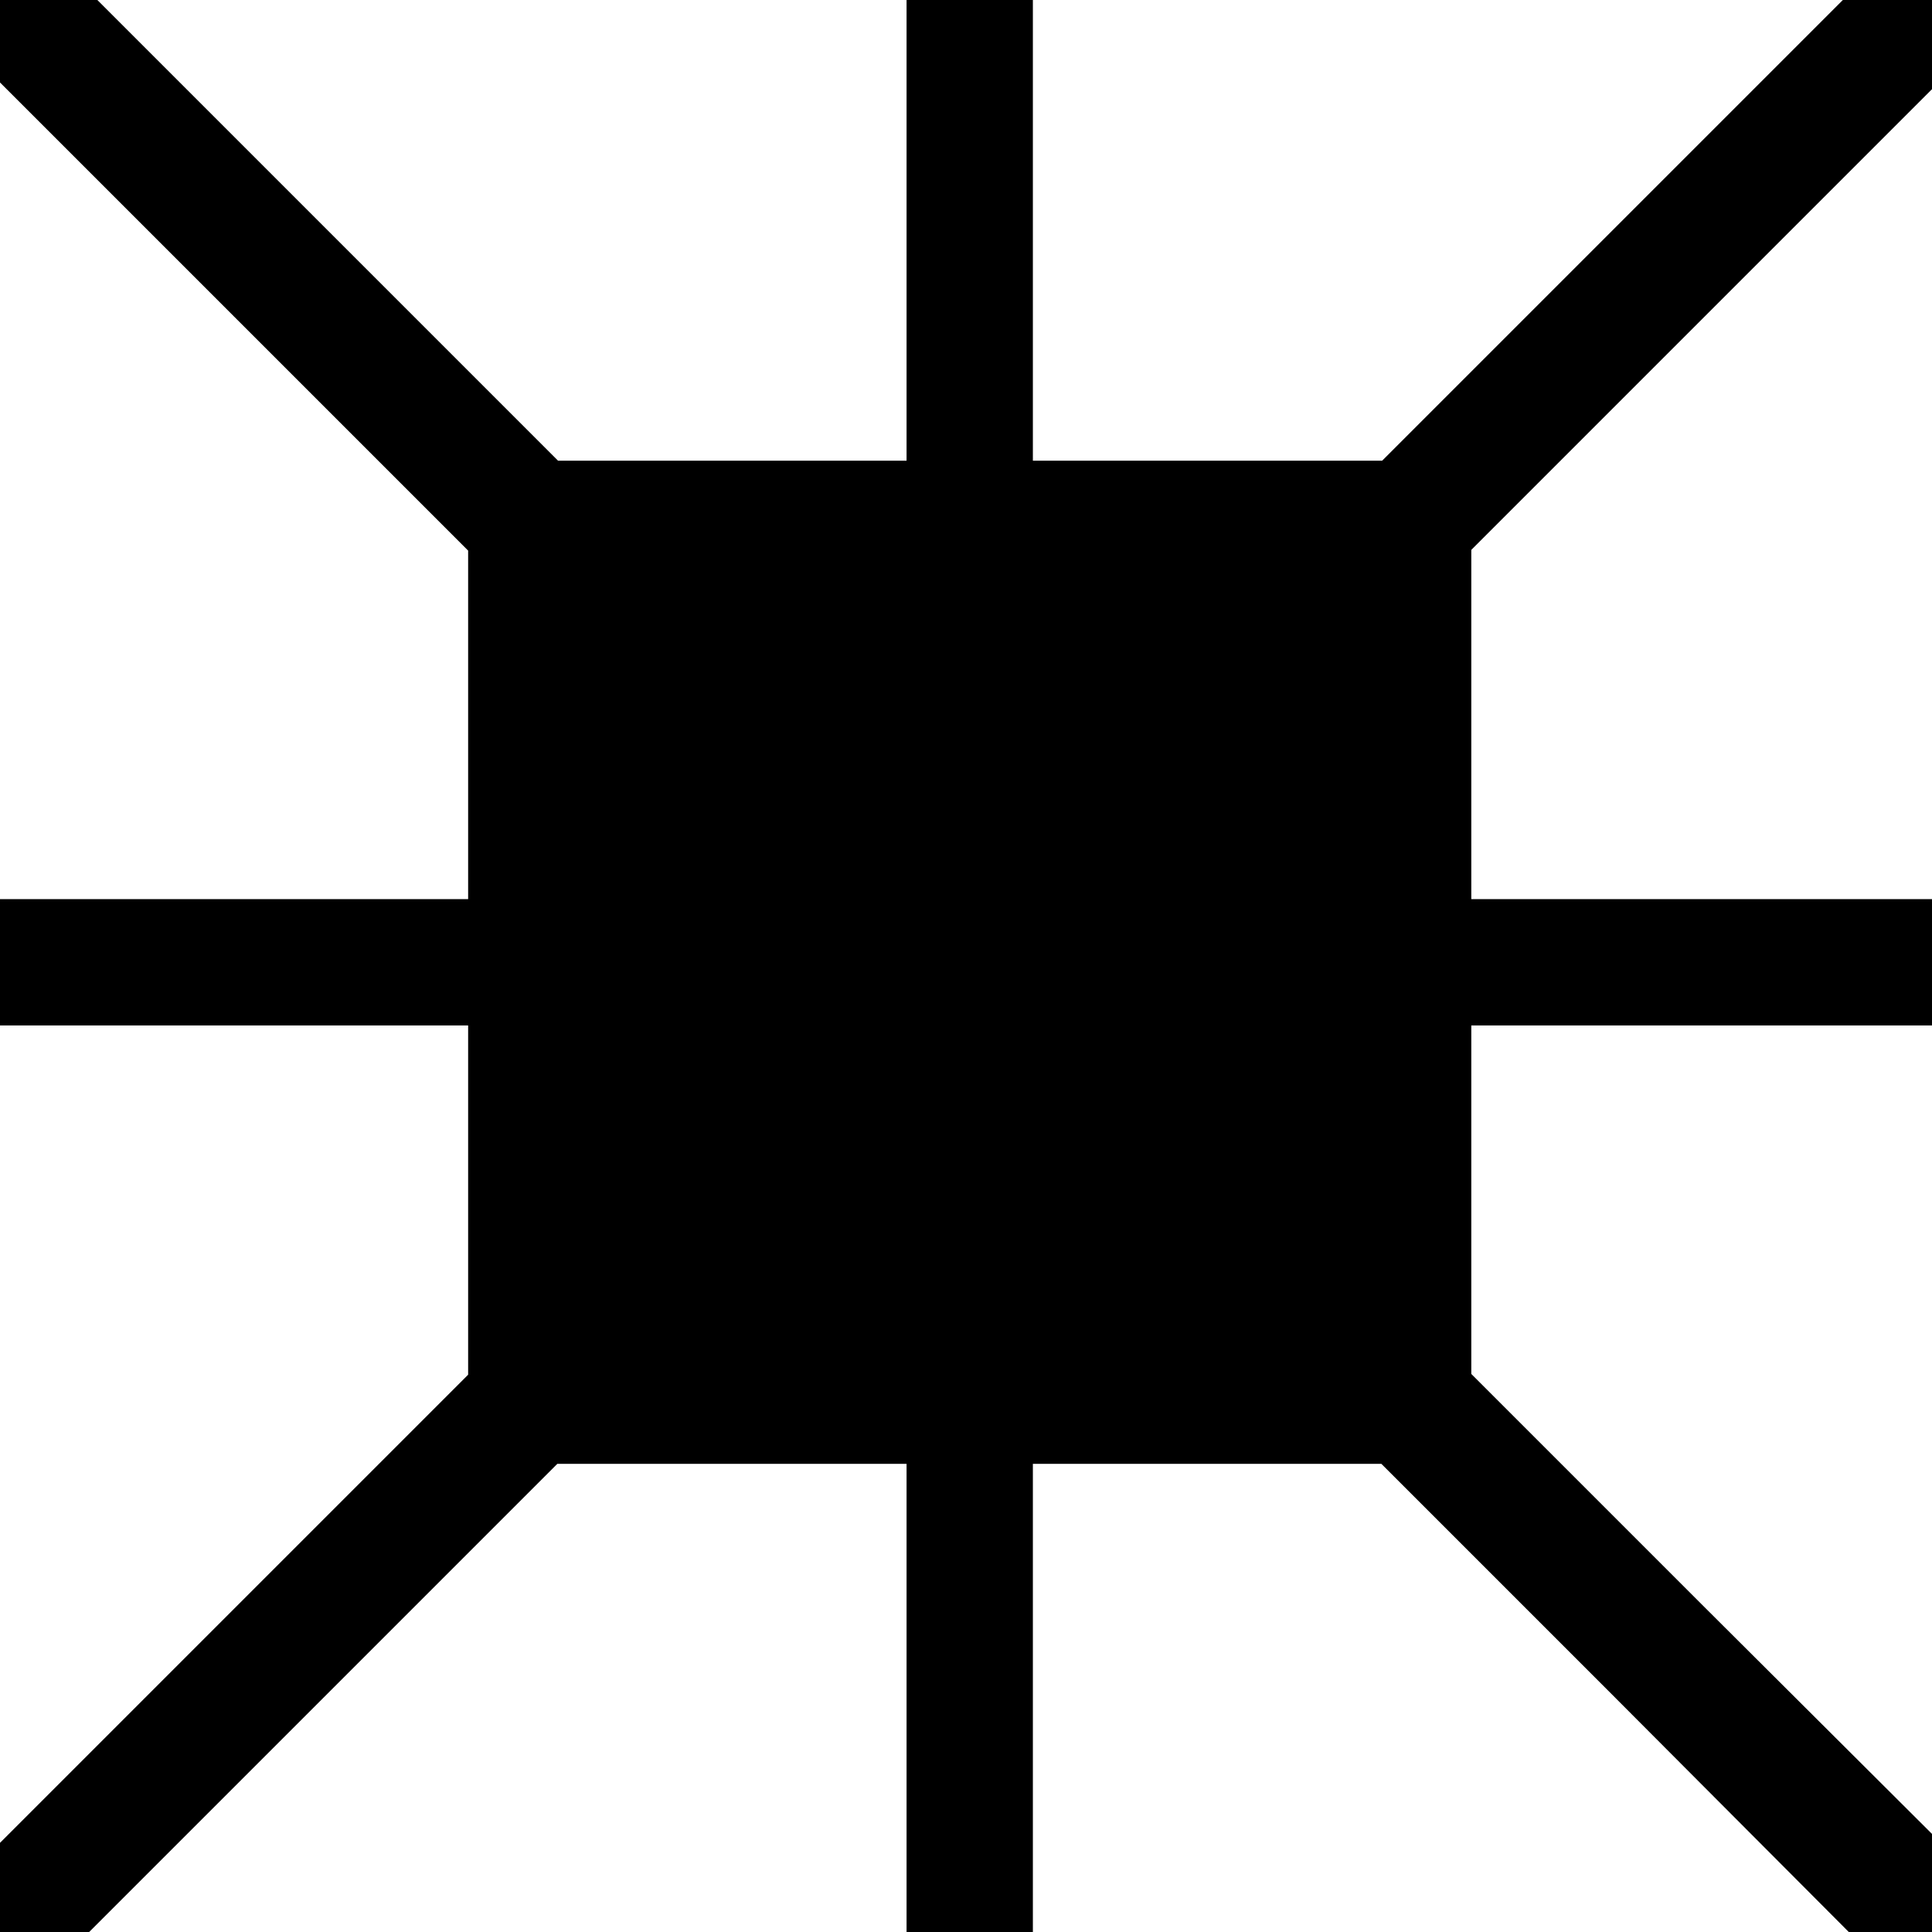
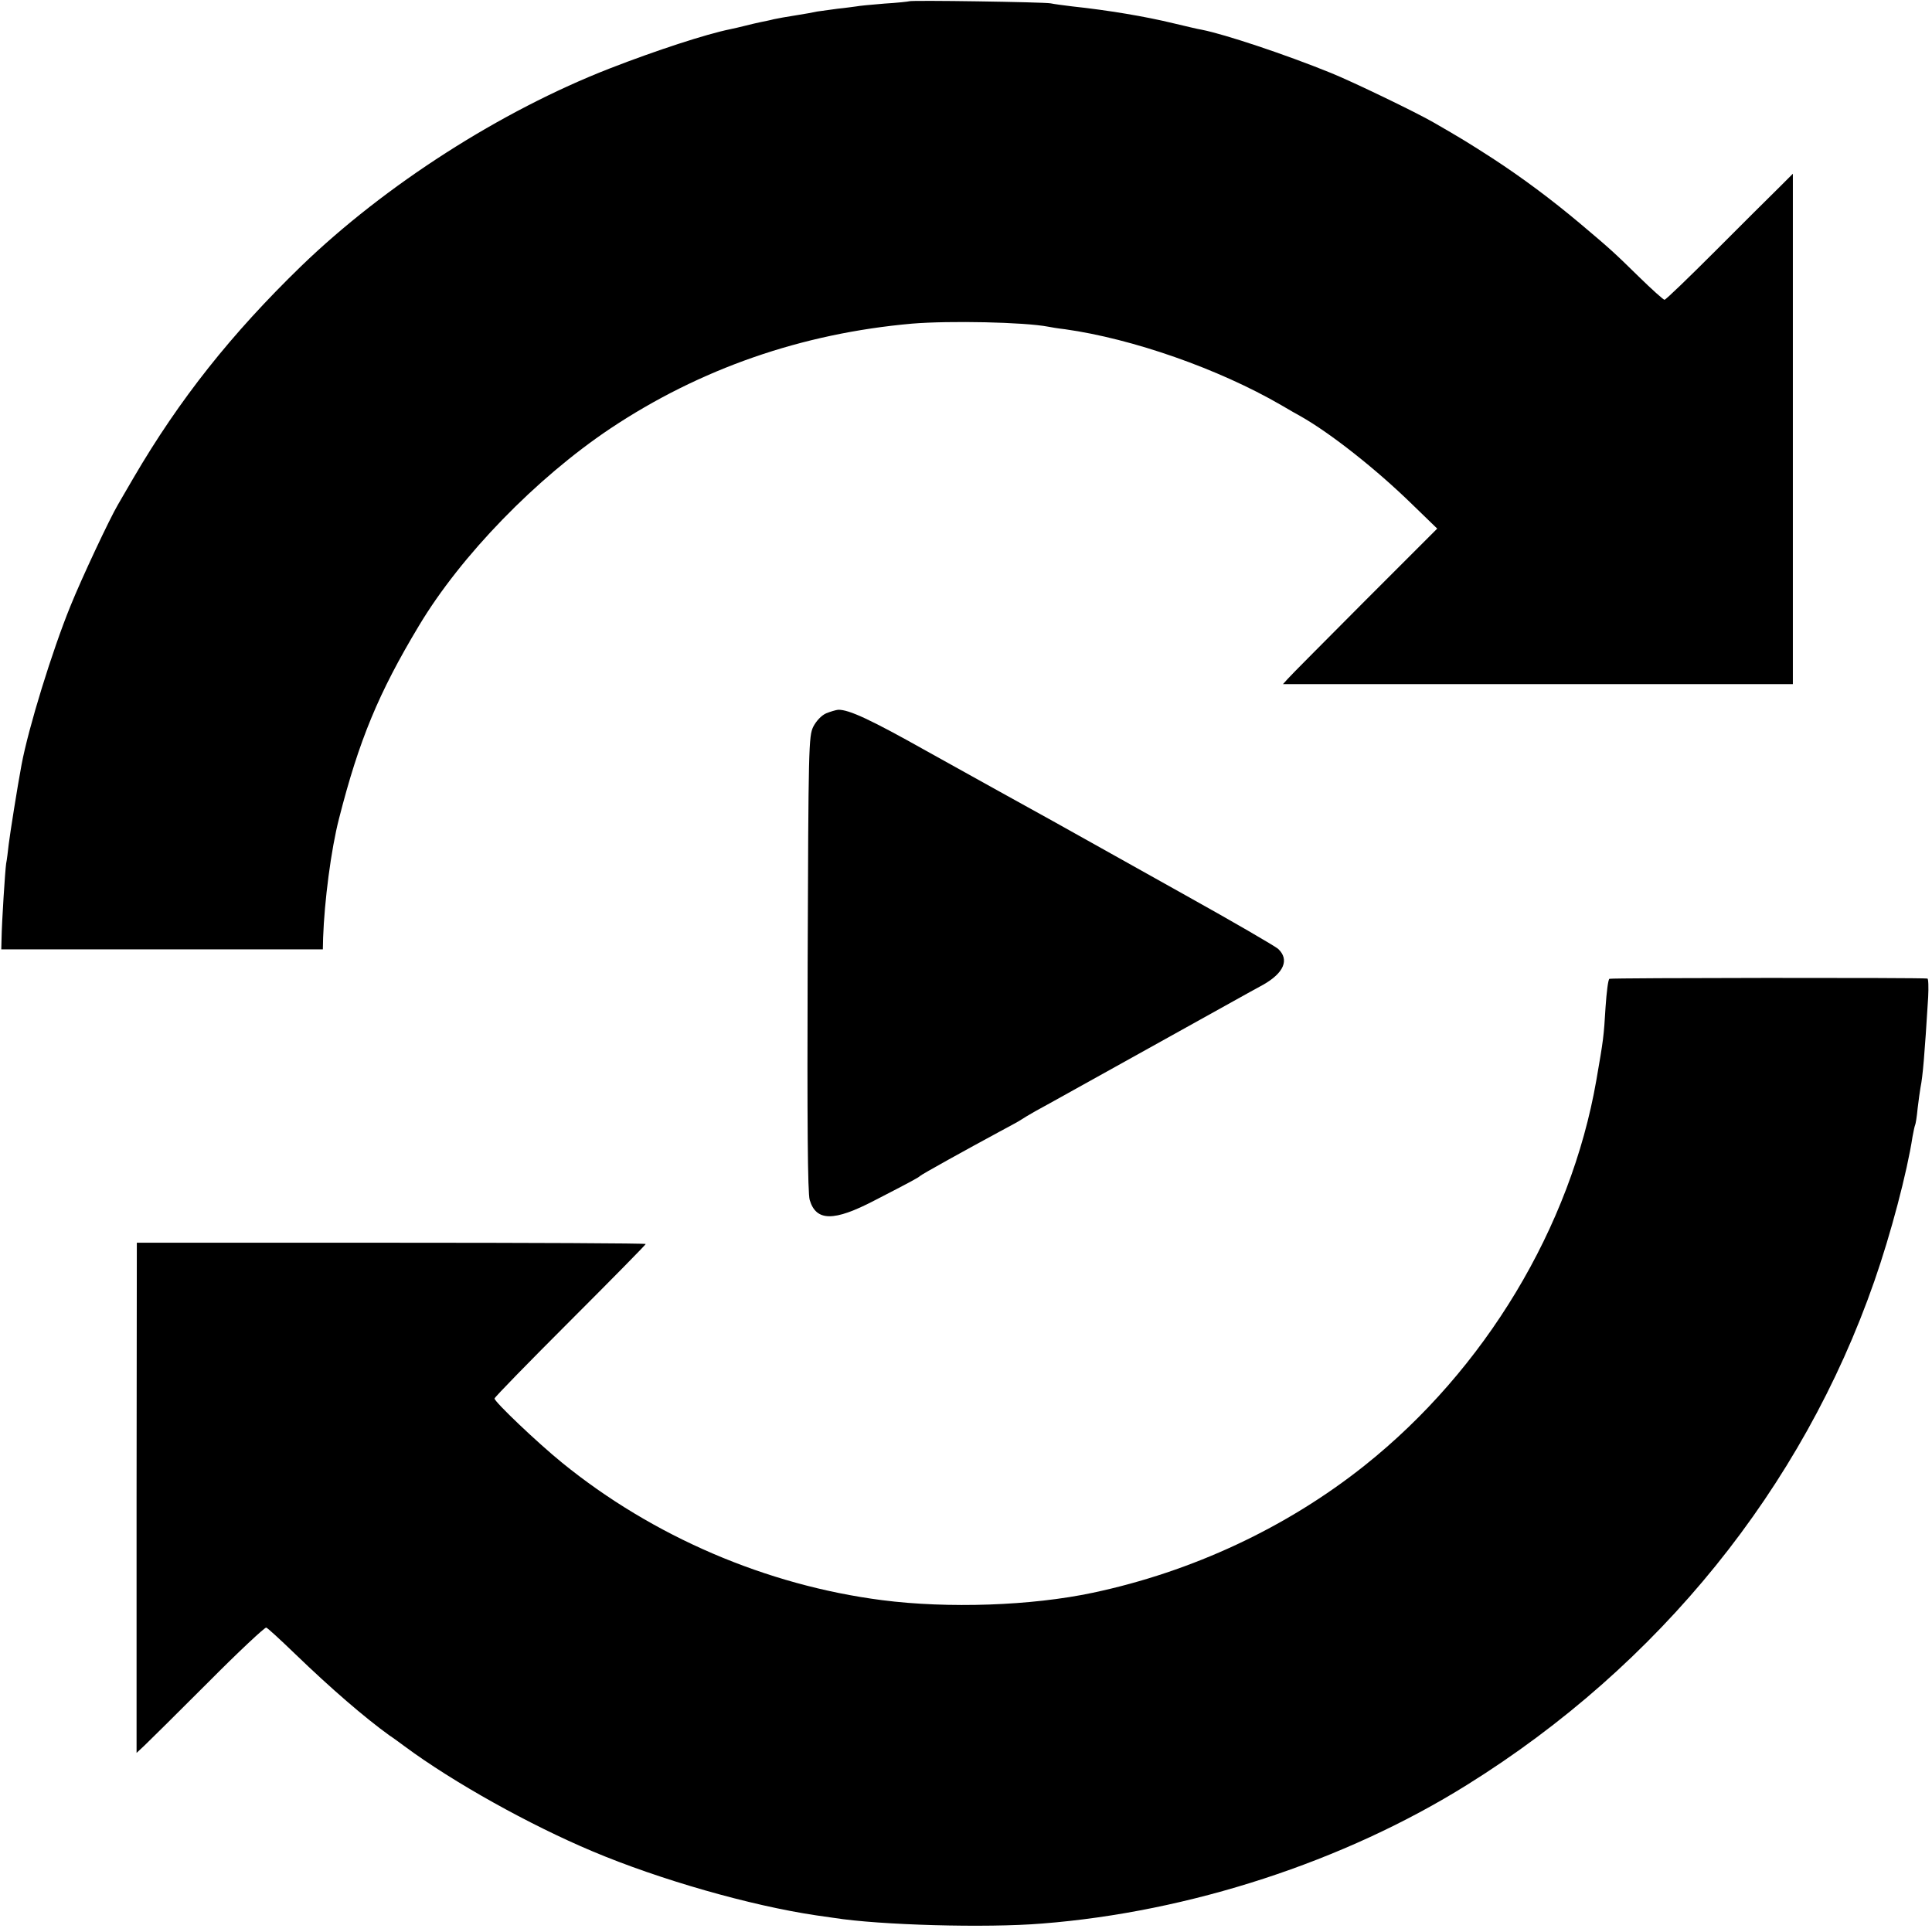
- <svg xmlns="http://www.w3.org/2000/svg" version="1.0" width="260pt" height="260pt" viewBox="0 0 260 260" preserveAspectRatio="xMidYMid meet">
-   <g transform="translate(0,260) scale(0.1,-0.1)" fill="#000000" stroke="none">
-     <path d="M0 2544 l0 -55 315 -315 315 -315 0 -235 0 -234 -315 0 -315 0 0 -85 0 -85 315 0 315 0 0 -235 0 -235 -315 -315 -315 -315 0 -60 0 -60 60 0 60 0 315 315 315 315 235 0 235 0 0 -315 0 -315 85 0 85 0 0 315 0 315 234 0 235 0 315 -315 314 -315 56 0 56 0 0 66 0 66 -310 309 -310 310 0 234 0 235 310 0 310 0 0 85 0 85 -310 0 -310 0 0 235 0 235 310 310 310 310 0 60 0 60 -60 0 -60 0 -310 -310 -310 -310 -235 0 -235 0 0 310 0 310 -85 0 -85 0 0 -310 0 -310 -234 0 -235 0 -310 310 -310 310 -65 0 -66 0 0 -56z" />
+ <svg xmlns="http://www.w3.org/2000/svg" version="1.0" width="754pt" height="754pt" viewBox="0 0 754 754" preserveAspectRatio="xMidYMid meet">
+   <g transform="translate(0,754) scale(0.1,-0.1)" fill="#000000" stroke="none">
+     <path d="M3548 7535 c-2 -1 -45 -6 -96 -9 -51 -4 -101 -9 -110 -11 -9 -1 -42 -6 -73 -9 -31 -4 -67 -9 -80 -11 -13 -3 -51 -10 -84 -15 -33 -5 -71 -12 -85 -15 -14 -4 -36 -8 -50 -11 -14 -3 -41 -9 -60 -14 -19 -5 -46 -11 -60 -14 -94 -19 -290 -83 -470 -153 -426 -166 -877 -455 -1205 -772 -271 -263 -474 -518 -654 -826 -29 -49 -56 -97 -61 -105 -32 -54 -141 -286 -185 -395 -71 -174 -164 -475 -191 -620 -16 -85 -45 -269 -50 -310 -3 -27 -7 -61 -10 -75 -4 -27 -17 -228 -18 -295 l-1 -40 628 0 627 0 1 45 c5 143 31 345 62 465 78 306 154 490 312 753 164 274 458 576 746 769 351 234 748 372 1179 410 146 12 437 6 531 -12 9 -2 39 -7 66 -10 263 -37 598 -154 843 -296 30 -18 64 -37 75 -43 117 -66 297 -208 437 -345 l97 -94 -282 -282 c-155 -156 -291 -292 -301 -304 l-19 -21 995 0 995 0 0 996 0 996 -54 -54 c-30 -29 -141 -140 -246 -245 -106 -106 -196 -193 -201 -193 -4 0 -49 40 -100 90 -98 96 -110 107 -231 209 -111 93 -222 176 -340 253 -90 58 -122 78 -230 140 -67 39 -316 159 -400 193 -177 72 -414 151 -505 169 -14 2 -63 14 -110 25 -111 27 -255 51 -395 66 -33 4 -71 9 -85 12 -26 5 -547 13 -552 8z" />
+     <path d="M3224 4756 c-18 -8 -38 -29 -50 -52 -18 -37 -19 -75 -22 -924 -2 -622 0 -896 8 -923 25 -84 94 -85 253 -2 140 72 171 89 177 95 5 6 184 105 310 173 41 22 80 43 85 47 6 4 30 19 55 33 25 13 225 125 445 247 220 122 420 234 445 247 81 46 103 98 58 140 -13 11 -176 106 -363 210 -187 105 -419 234 -515 288 -96 53 -193 107 -215 119 -22 12 -148 82 -279 155 -219 123 -303 162 -345 161 -9 -1 -30 -7 -47 -14z" />
+     <path d="M6281 3720 c-5 -3 -11 -52 -15 -110 -7 -116 -8 -125 -36 -286 -100 -574 -435 -1130 -905 -1504 -304 -242 -673 -414 -1060 -496 -240 -51 -565 -62 -822 -29 -451 58 -895 248 -1250 537 -96 78 -263 237 -263 250 0 5 133 141 295 303 162 162 295 297 295 300 0 3 -447 5 -993 5 l-993 0 -1 -995 0 -996 30 28 c16 15 128 126 248 246 120 121 223 217 228 215 5 -1 56 -48 113 -103 141 -136 271 -248 368 -318 14 -9 41 -29 60 -43 189 -140 487 -306 732 -409 263 -111 617 -212 873 -250 22 -3 54 -8 70 -10 176 -28 593 -40 812 -22 575 45 1179 242 1658 541 750 467 1309 1159 1590 1966 64 183 128 426 149 564 4 21 8 41 10 45 2 3 7 33 10 66 4 33 9 69 11 80 9 44 16 125 30 353 2 39 1 73 -3 73 -23 4 -1235 3 -1241 -1z" />
  </g>
</svg>
